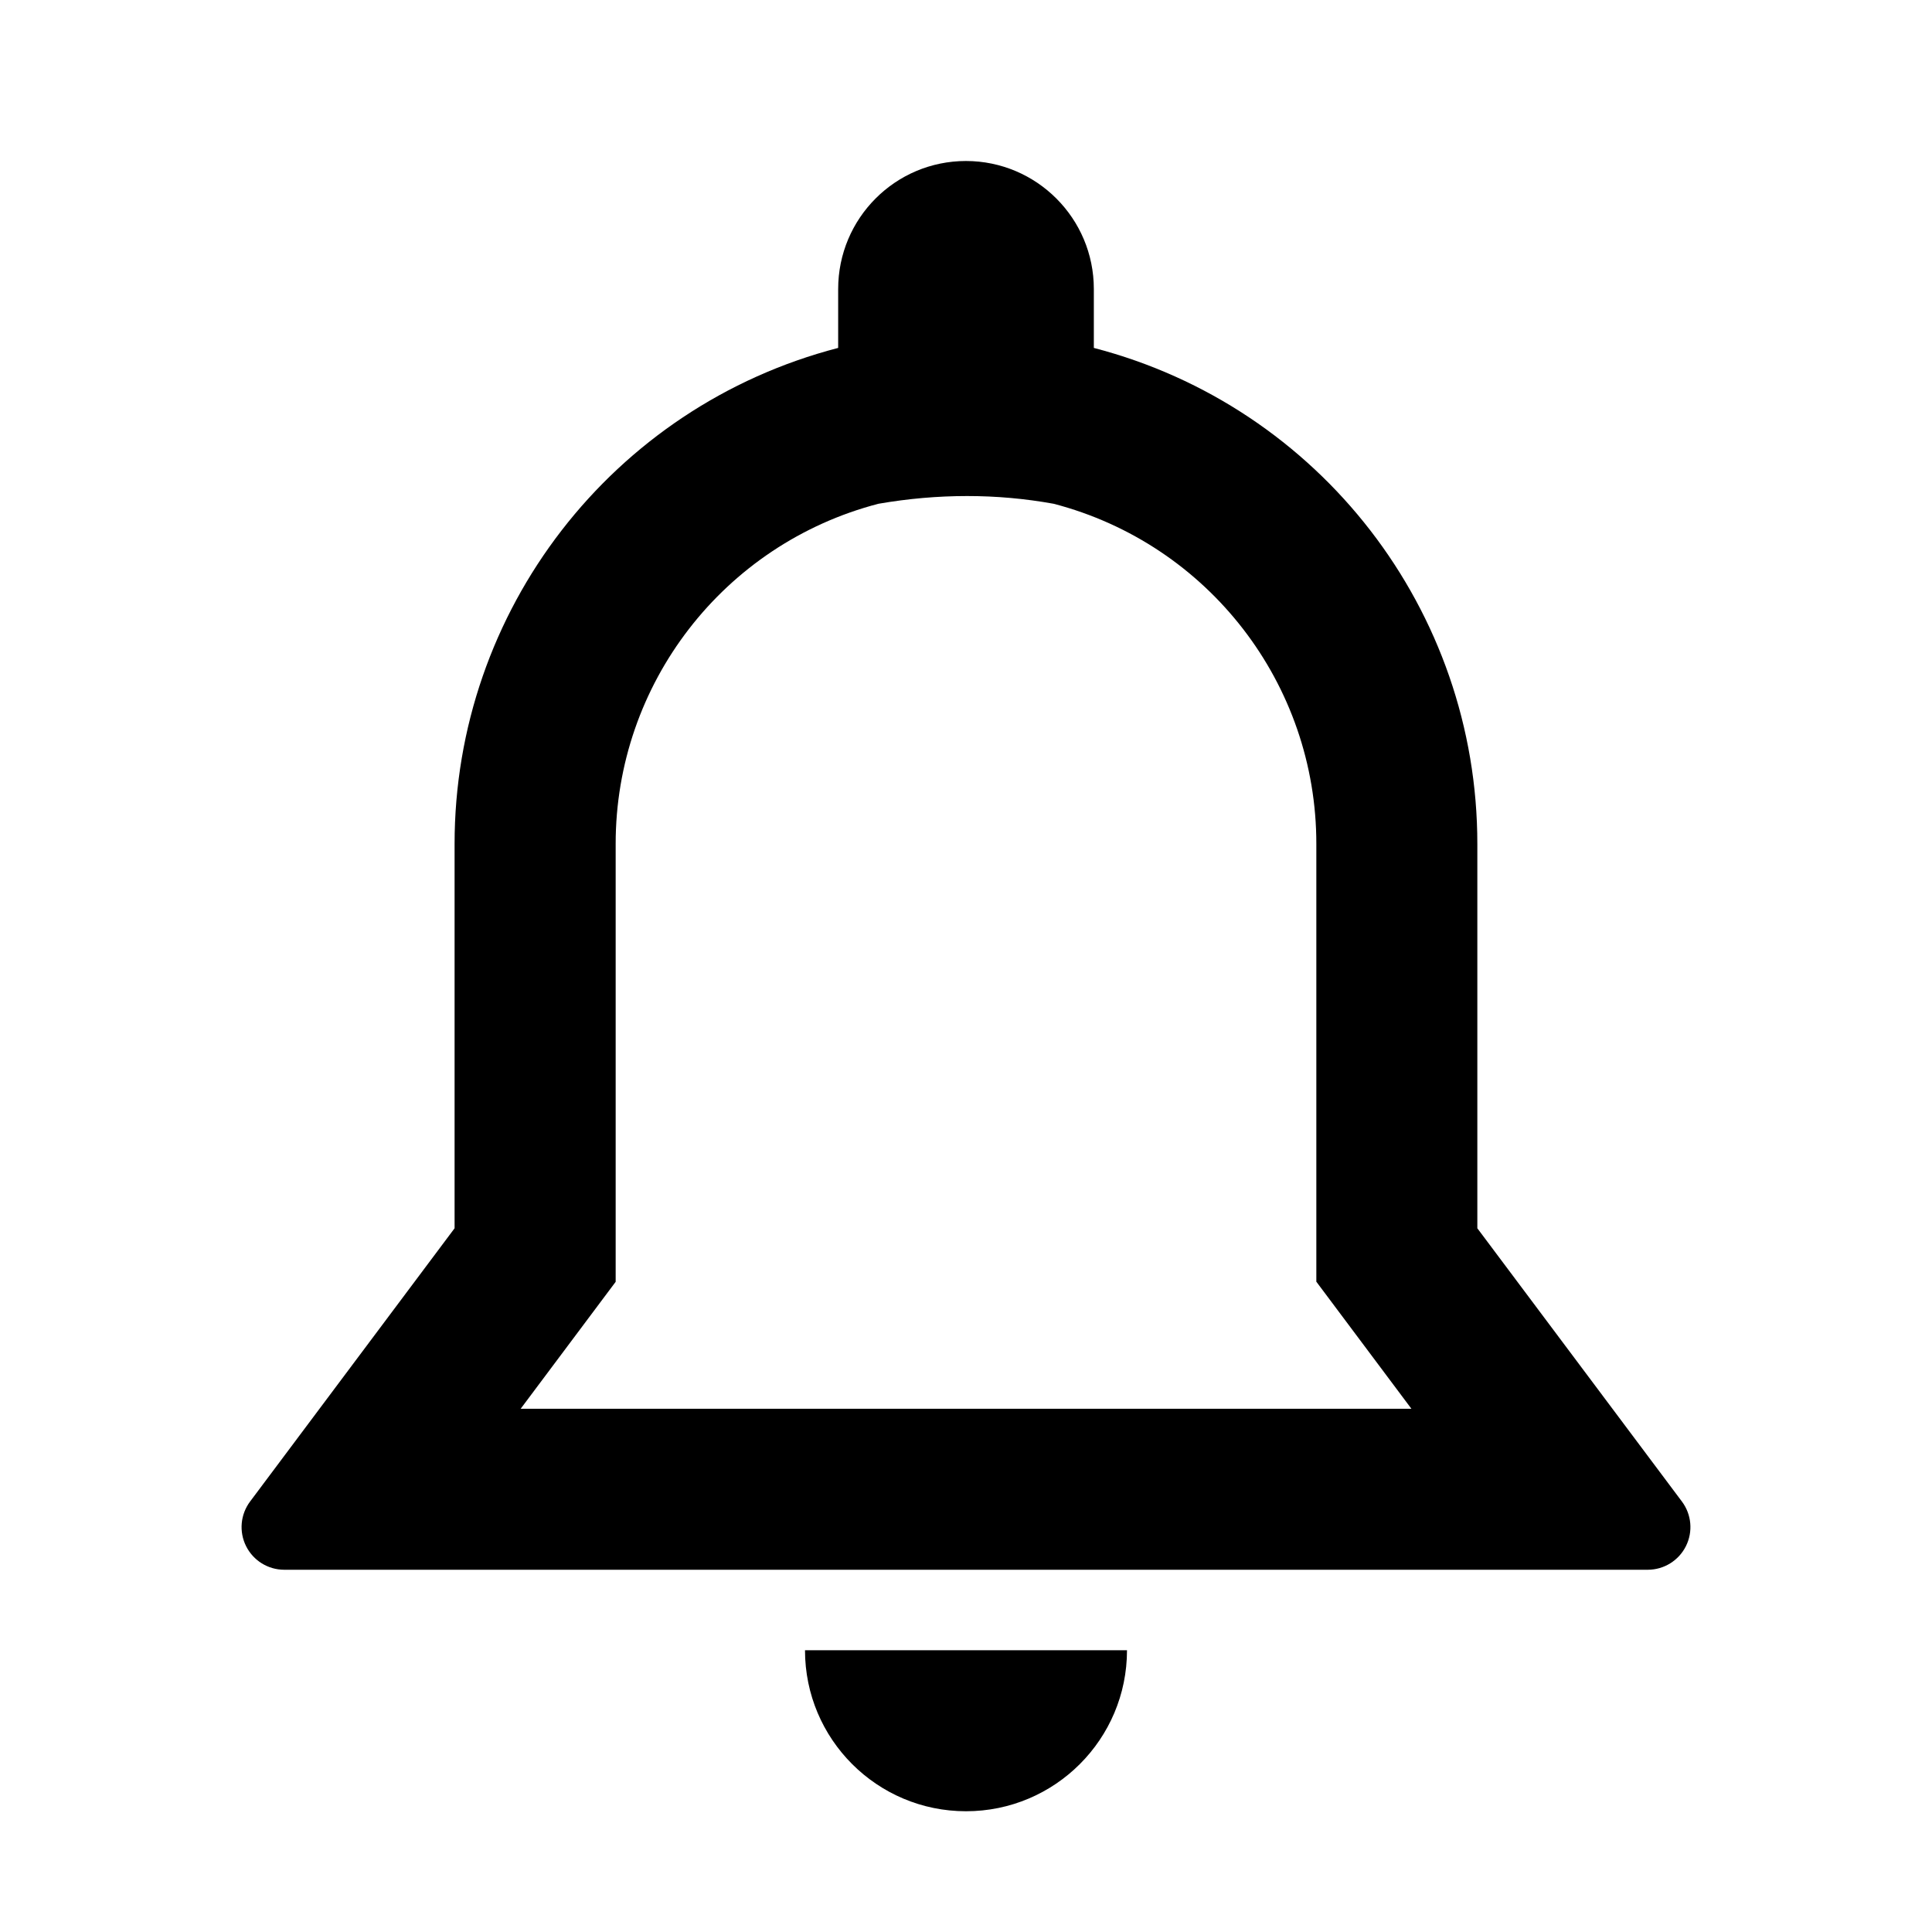
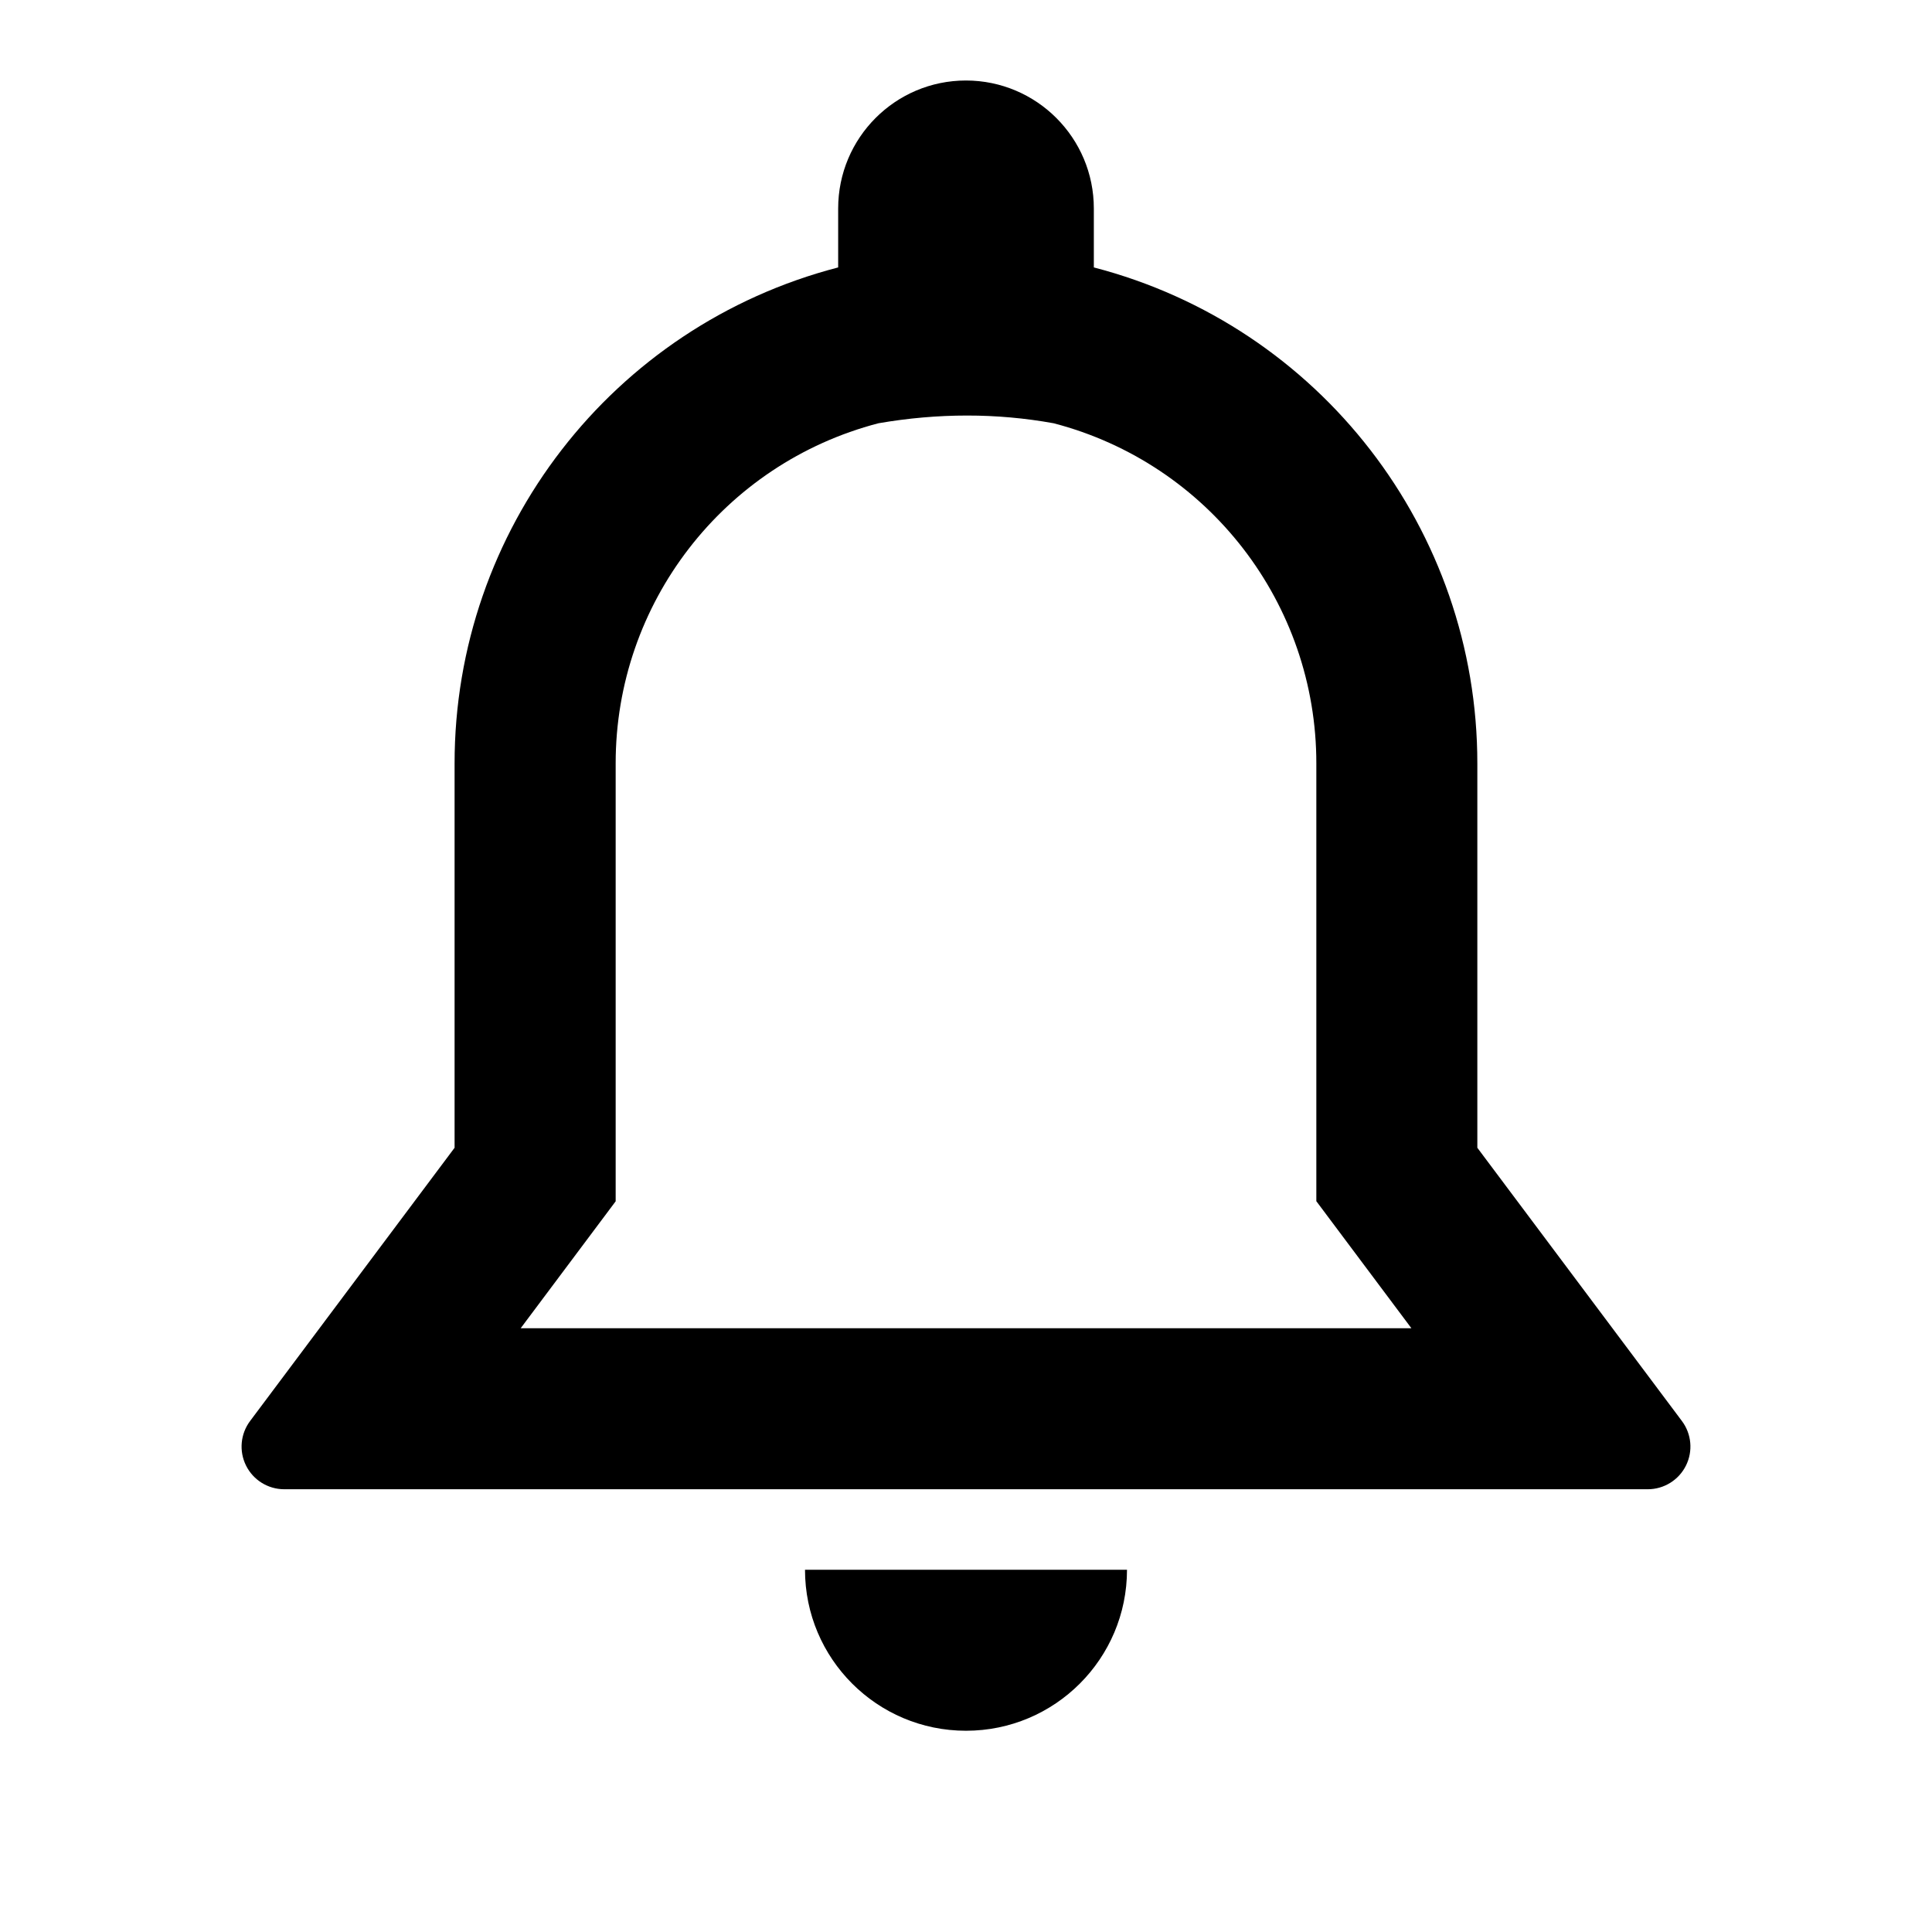
<svg xmlns="http://www.w3.org/2000/svg" width="16" height="16" viewBox="0 0 24 24">
-   <path d="M16.352 15.923v-5.438a4.364 4.364 0 0 0-3.263-4.227 6.026 6.026 0 0 0-1.077-.096c-.363 0-.73.032-1.1.096a4.364 4.364 0 0 0-3.264 4.227v5.438L6.468 17.5h11.065l-1.18-1.577zm-5.94-12.332C10.412 2.712 11.122 2 12 2a1.59 1.59 0 0 1 1.588 1.59v.732a6.364 6.364 0 0 1 4.764 6.163v4.773l2.541 3.394a.53.53 0 0 1-.423.848H3.53a.53.53 0 0 1-.423-.848l2.54-3.394v-4.773a6.364 6.364 0 0 1 4.765-6.163V3.59zM14 20.5a2 2 0 1 1-4 0h4z" />
+   <path d="M10.412 2.59c0-.878.71-1.59 1.588-1.59a1.59 1.59 0 0 1 1.588 1.59v.732a6.364 6.364 0 0 1 4.764 6.163v4.773l2.541 3.394a.53.53 0 0 1-.423.848H3.53a.53.53 0 0 1-.423-.848l2.54-3.394V9.485a6.364 6.364 0 0 1 4.765-6.163V2.59zm5.94 12.333V9.485a4.364 4.364 0 0 0-3.263-4.227 6.026 6.026 0 0 0-1.077-.096c-.363 0-.73.032-1.1.096a4.364 4.364 0 0 0-3.264 4.227v5.438L6.468 16.5h11.065l-1.18-1.577zM14 19.5a2 2 0 1 1-4 0h4z" />
</svg>
